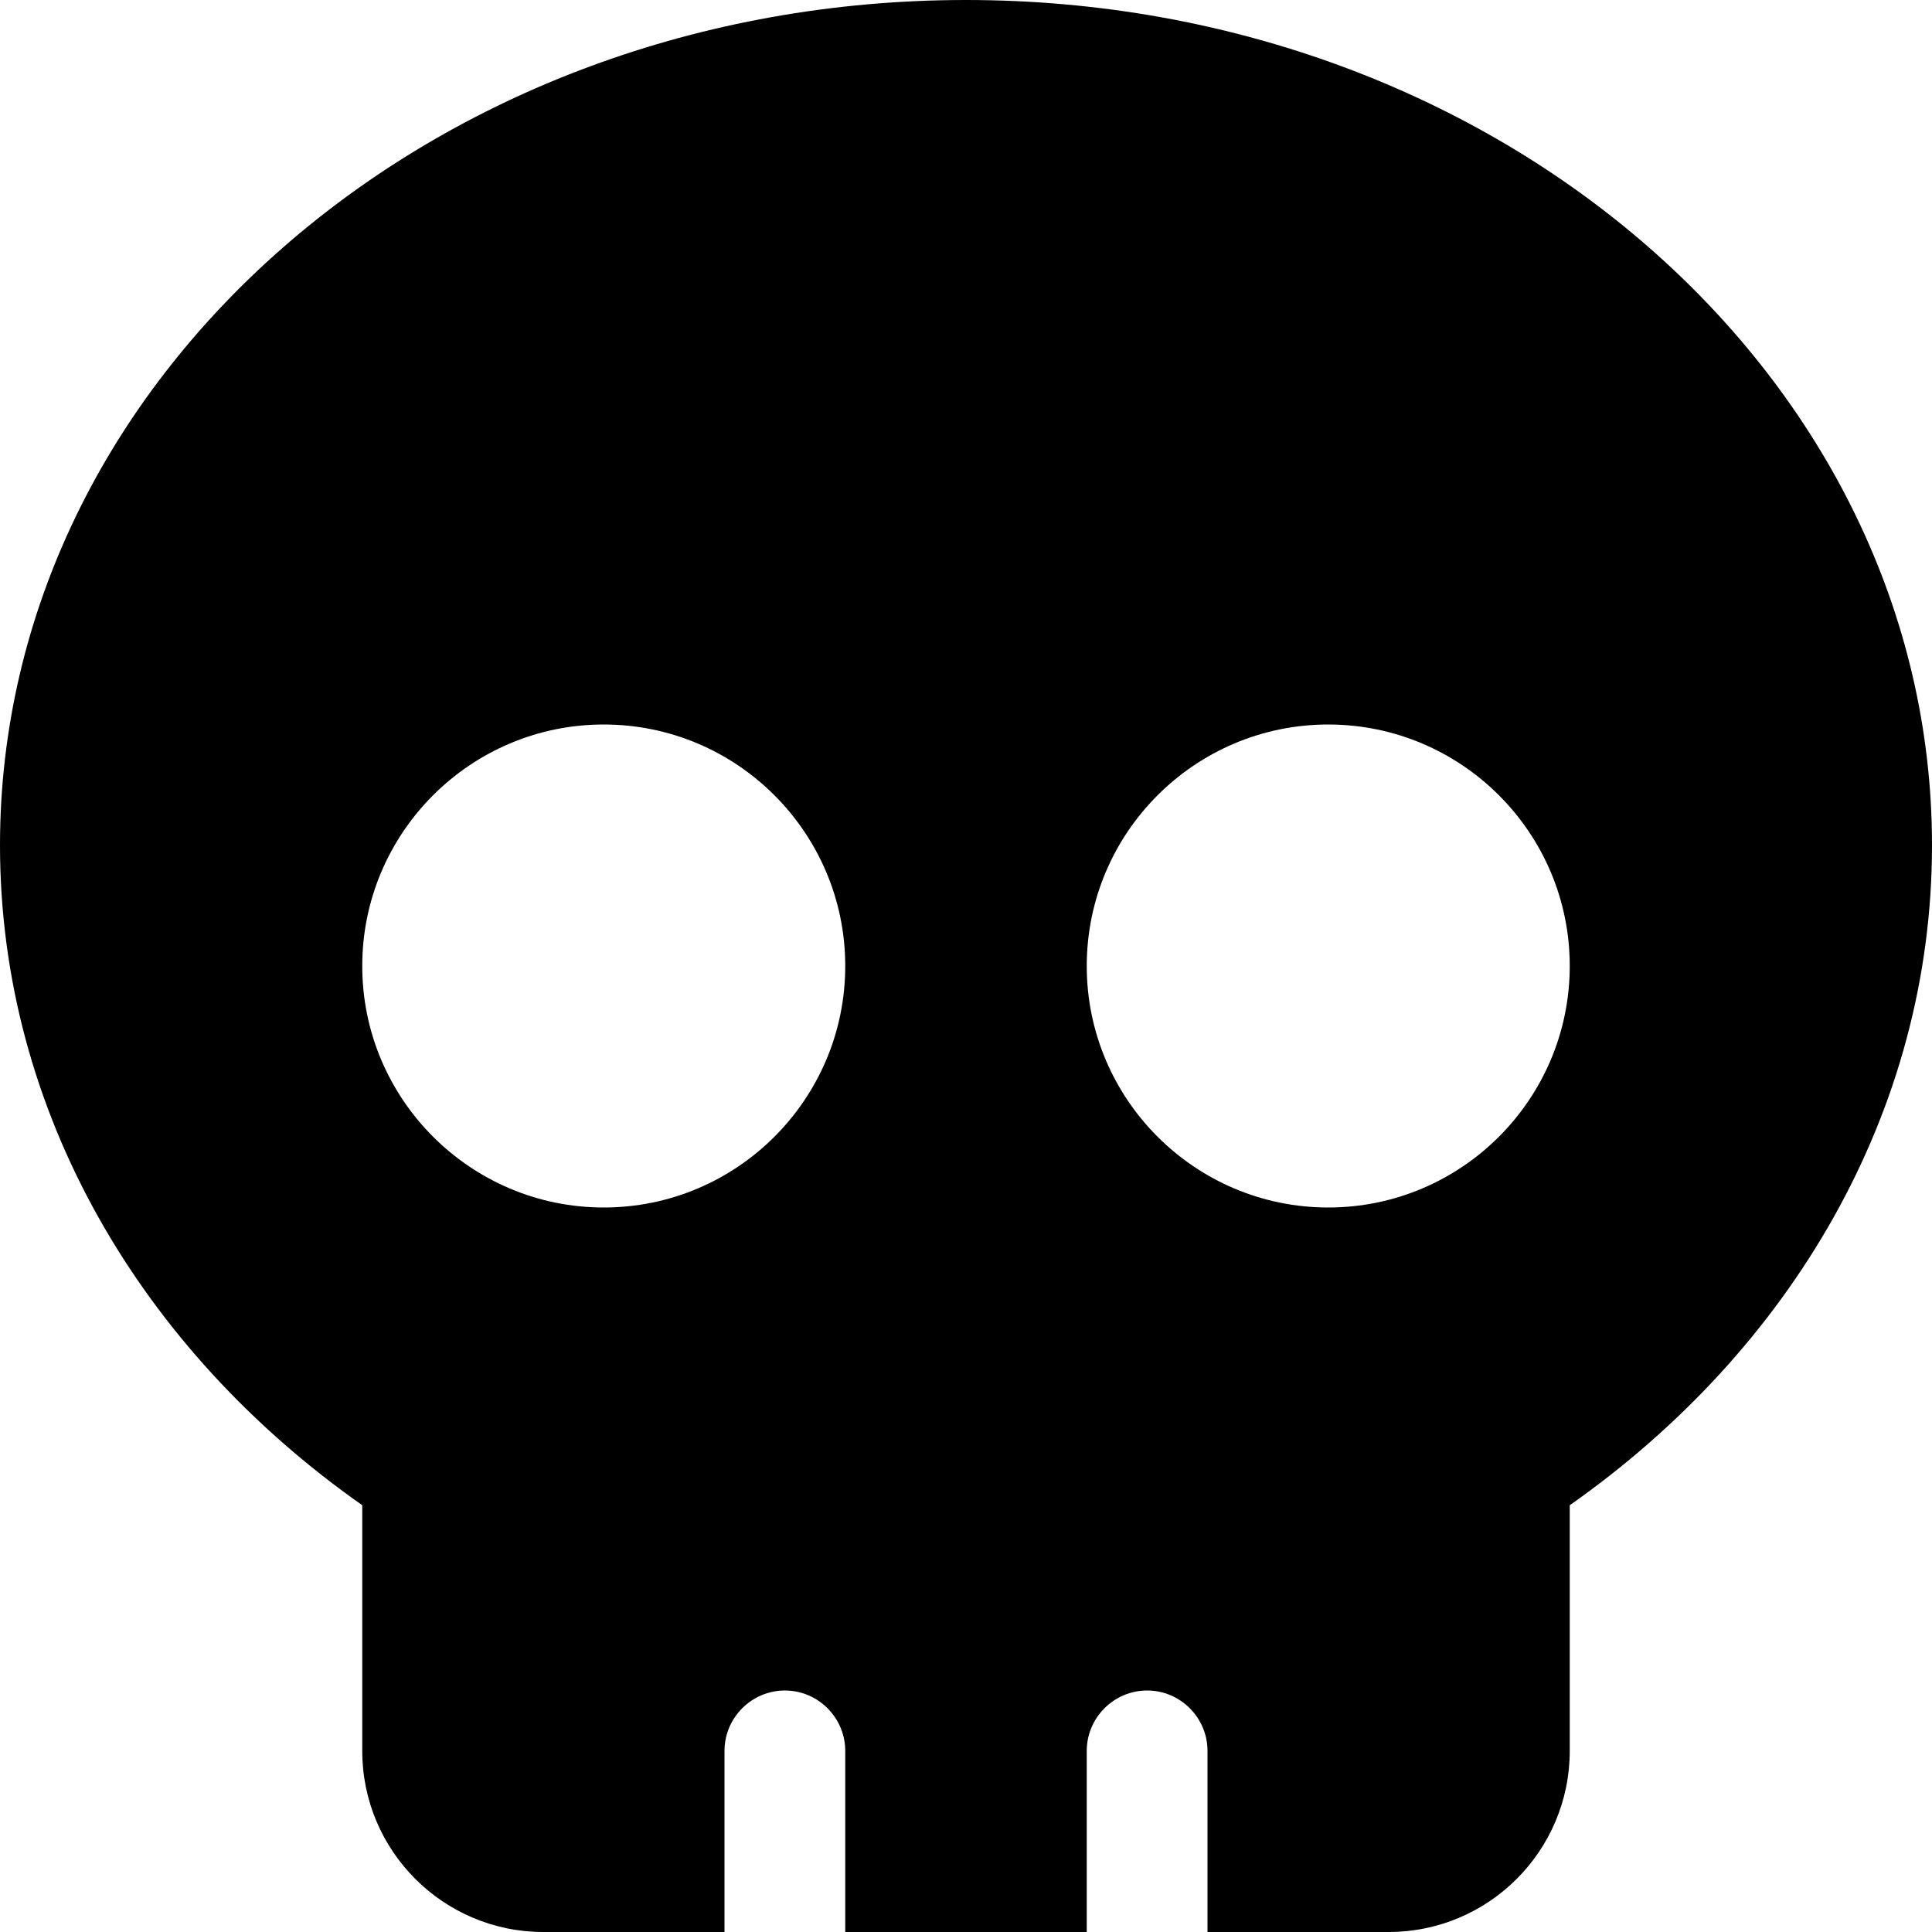
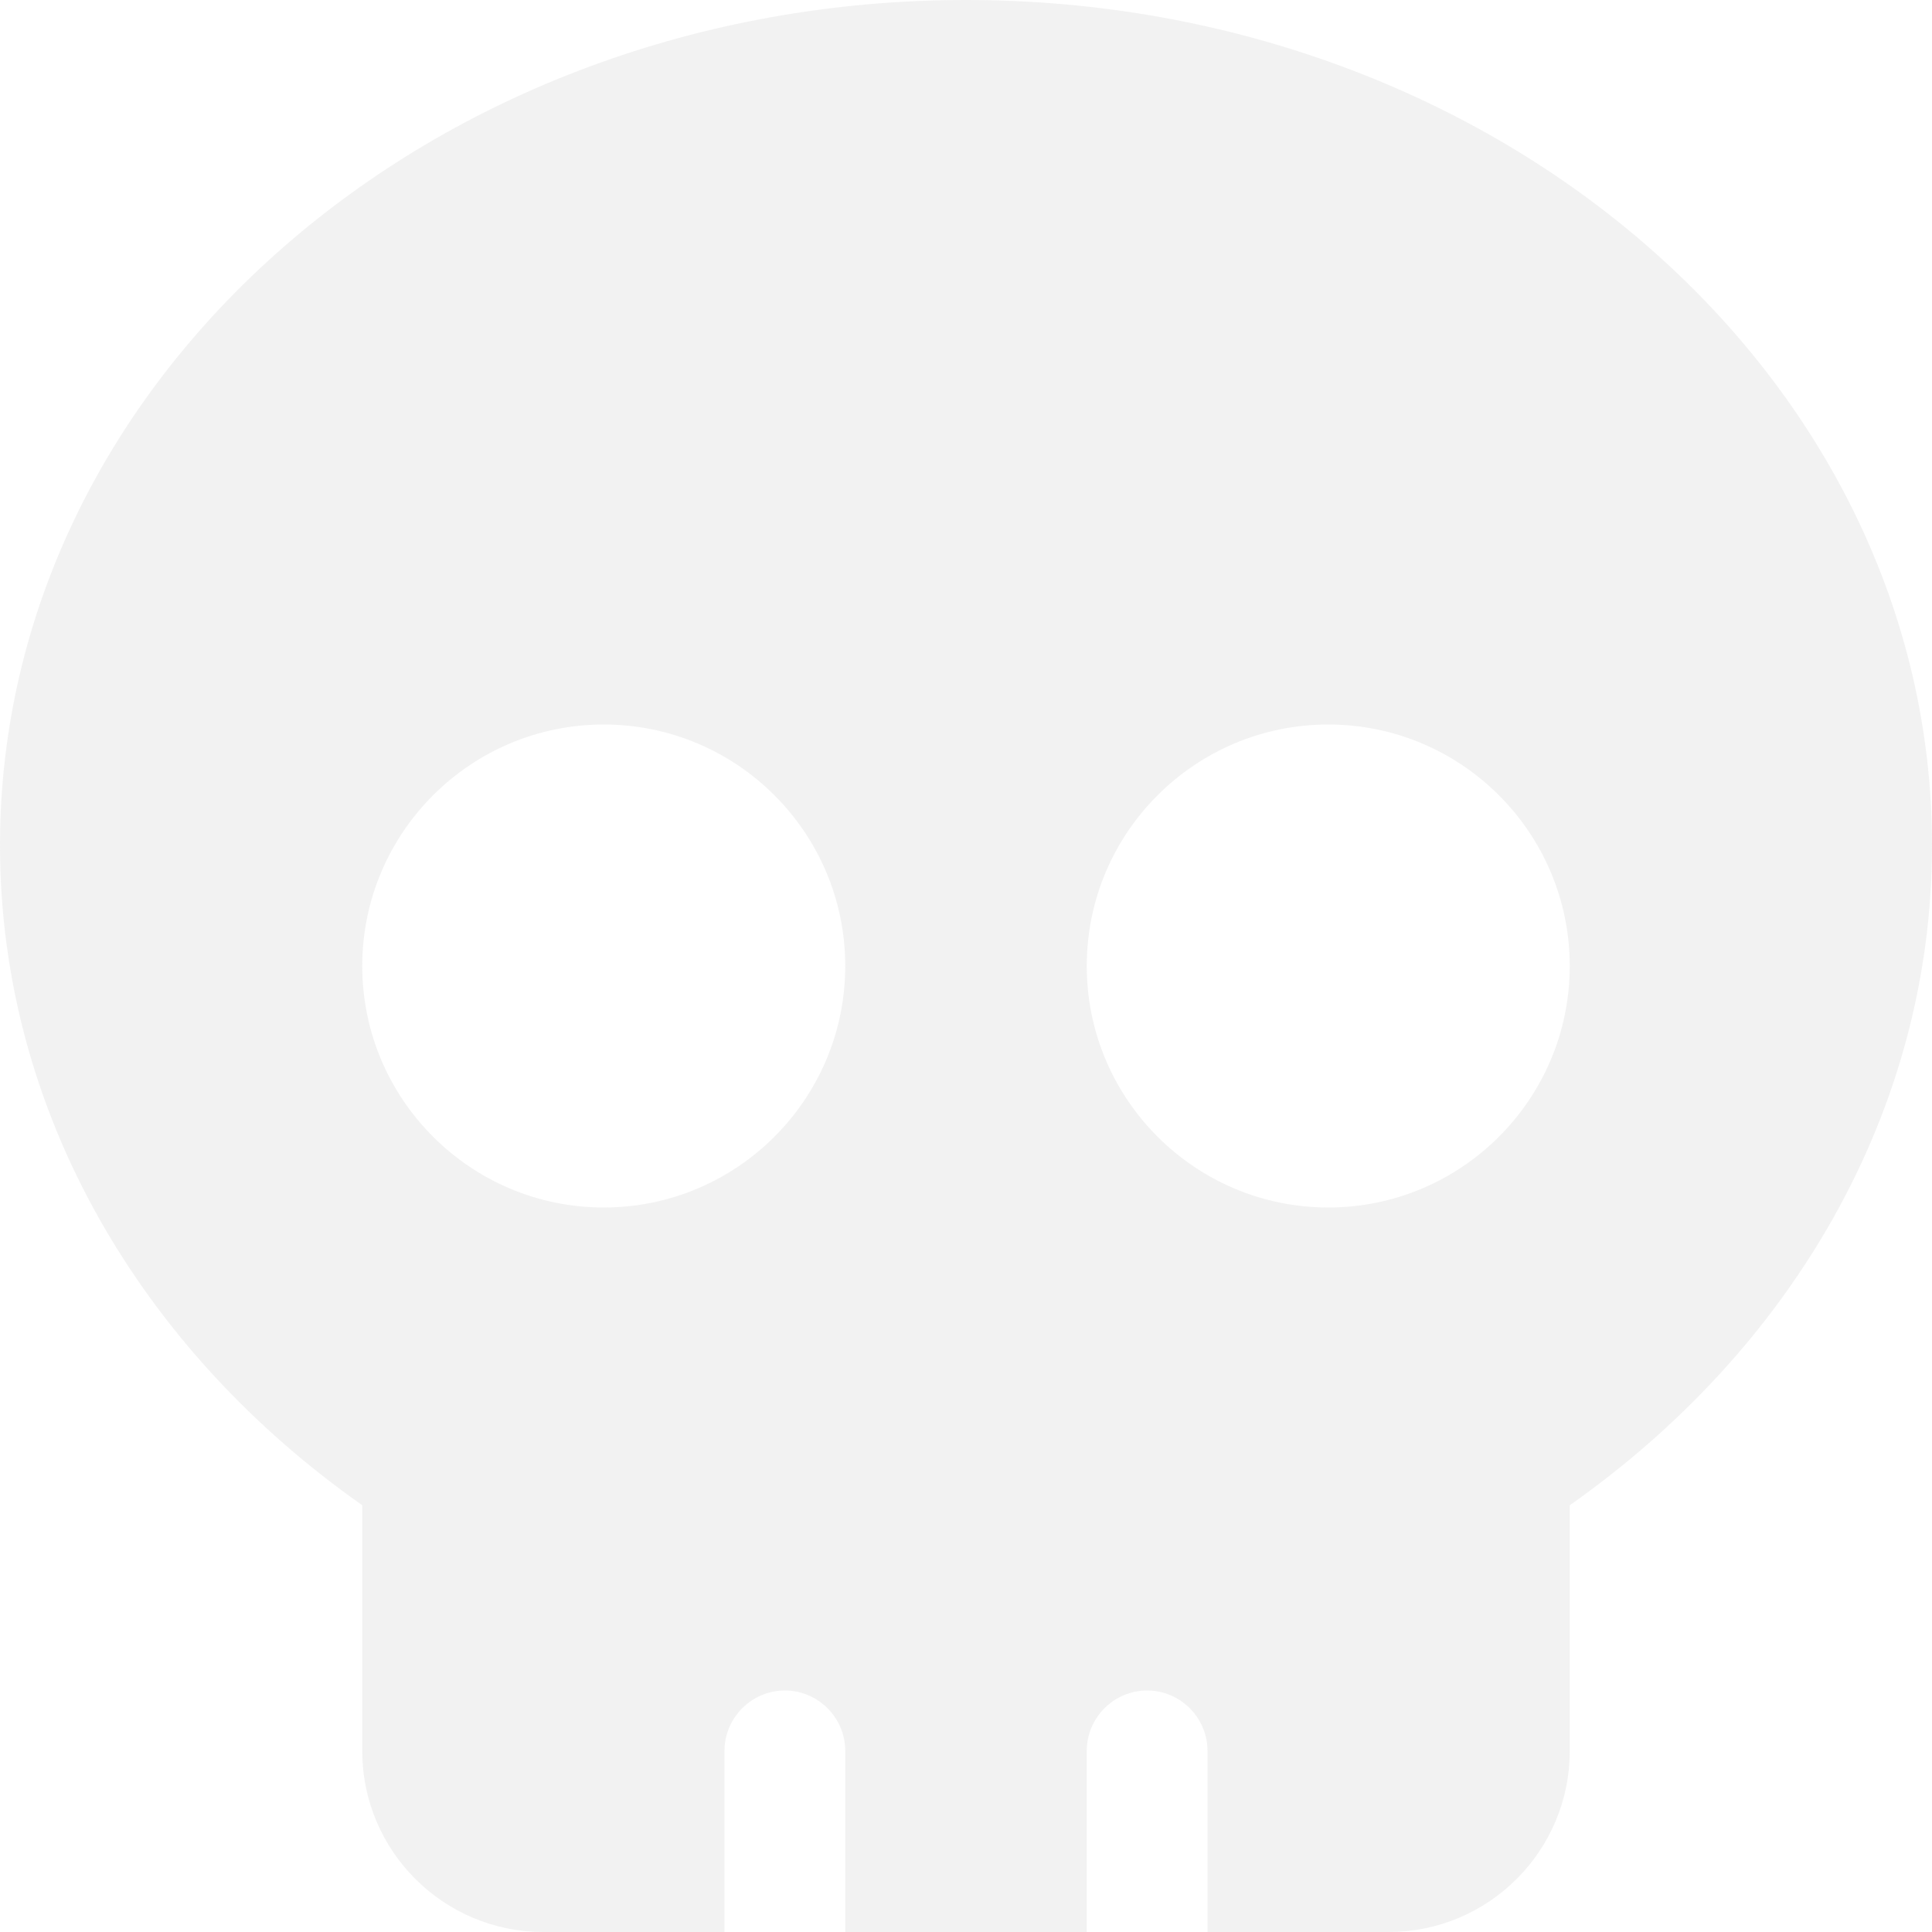
<svg xmlns="http://www.w3.org/2000/svg" viewBox="0 0 512 512">
-   <path d="M416 398.9c58.5-41.1 96-104.1 96-174.9C512 100.3 397.4 0 256 0S0 100.3 0 224c0 70.7 37.5 133.8 96 174.9c0 .4 0 .7 0 1.1v64c0 26.5 21.5 48 48 48h48V464c0-8.8 7.2-16 16-16s16 7.2 16 16v48h64V464c0-8.8 7.2-16 16-16s16 7.2 16 16v48h48c26.5 0 48-21.5 48-48V400c0-.4 0-.7 0-1.1zM224 256c0 35.3-28.7 64-64 64s-64-28.7-64-64s28.7-64 64-64s64 28.7 64 64zm128 64c-35.3 0-64-28.7-64-64s28.7-64 64-64s64 28.7 64 64s-28.7 64-64 64z" />
+   <path d="M416 398.9c58.5-41.1 96-104.1 96-174.9C512 100.3 397.4 0 256 0S0 100.3 0 224c0 70.7 37.5 133.8 96 174.9c0 .4 0 .7 0 1.1v64c0 26.5 21.5 48 48 48h48V464c0-8.8 7.2-16 16-16s16 7.2 16 16v48h64V464c0-8.8 7.2-16 16-16s16 7.2 16 16v48h48c26.5 0 48-21.5 48-48V400c0-.4 0-.7 0-1.1zM224 256c0 35.3-28.7 64-64 64s-64-28.7-64-64s28.7-64 64-64s64 28.7 64 64zm128 64c-35.3 0-64-28.7-64-64s28.7-64 64-64s64 28.7 64 64s-28.7 64-64 64z" fill="#eeeeeecc" />
</svg>
